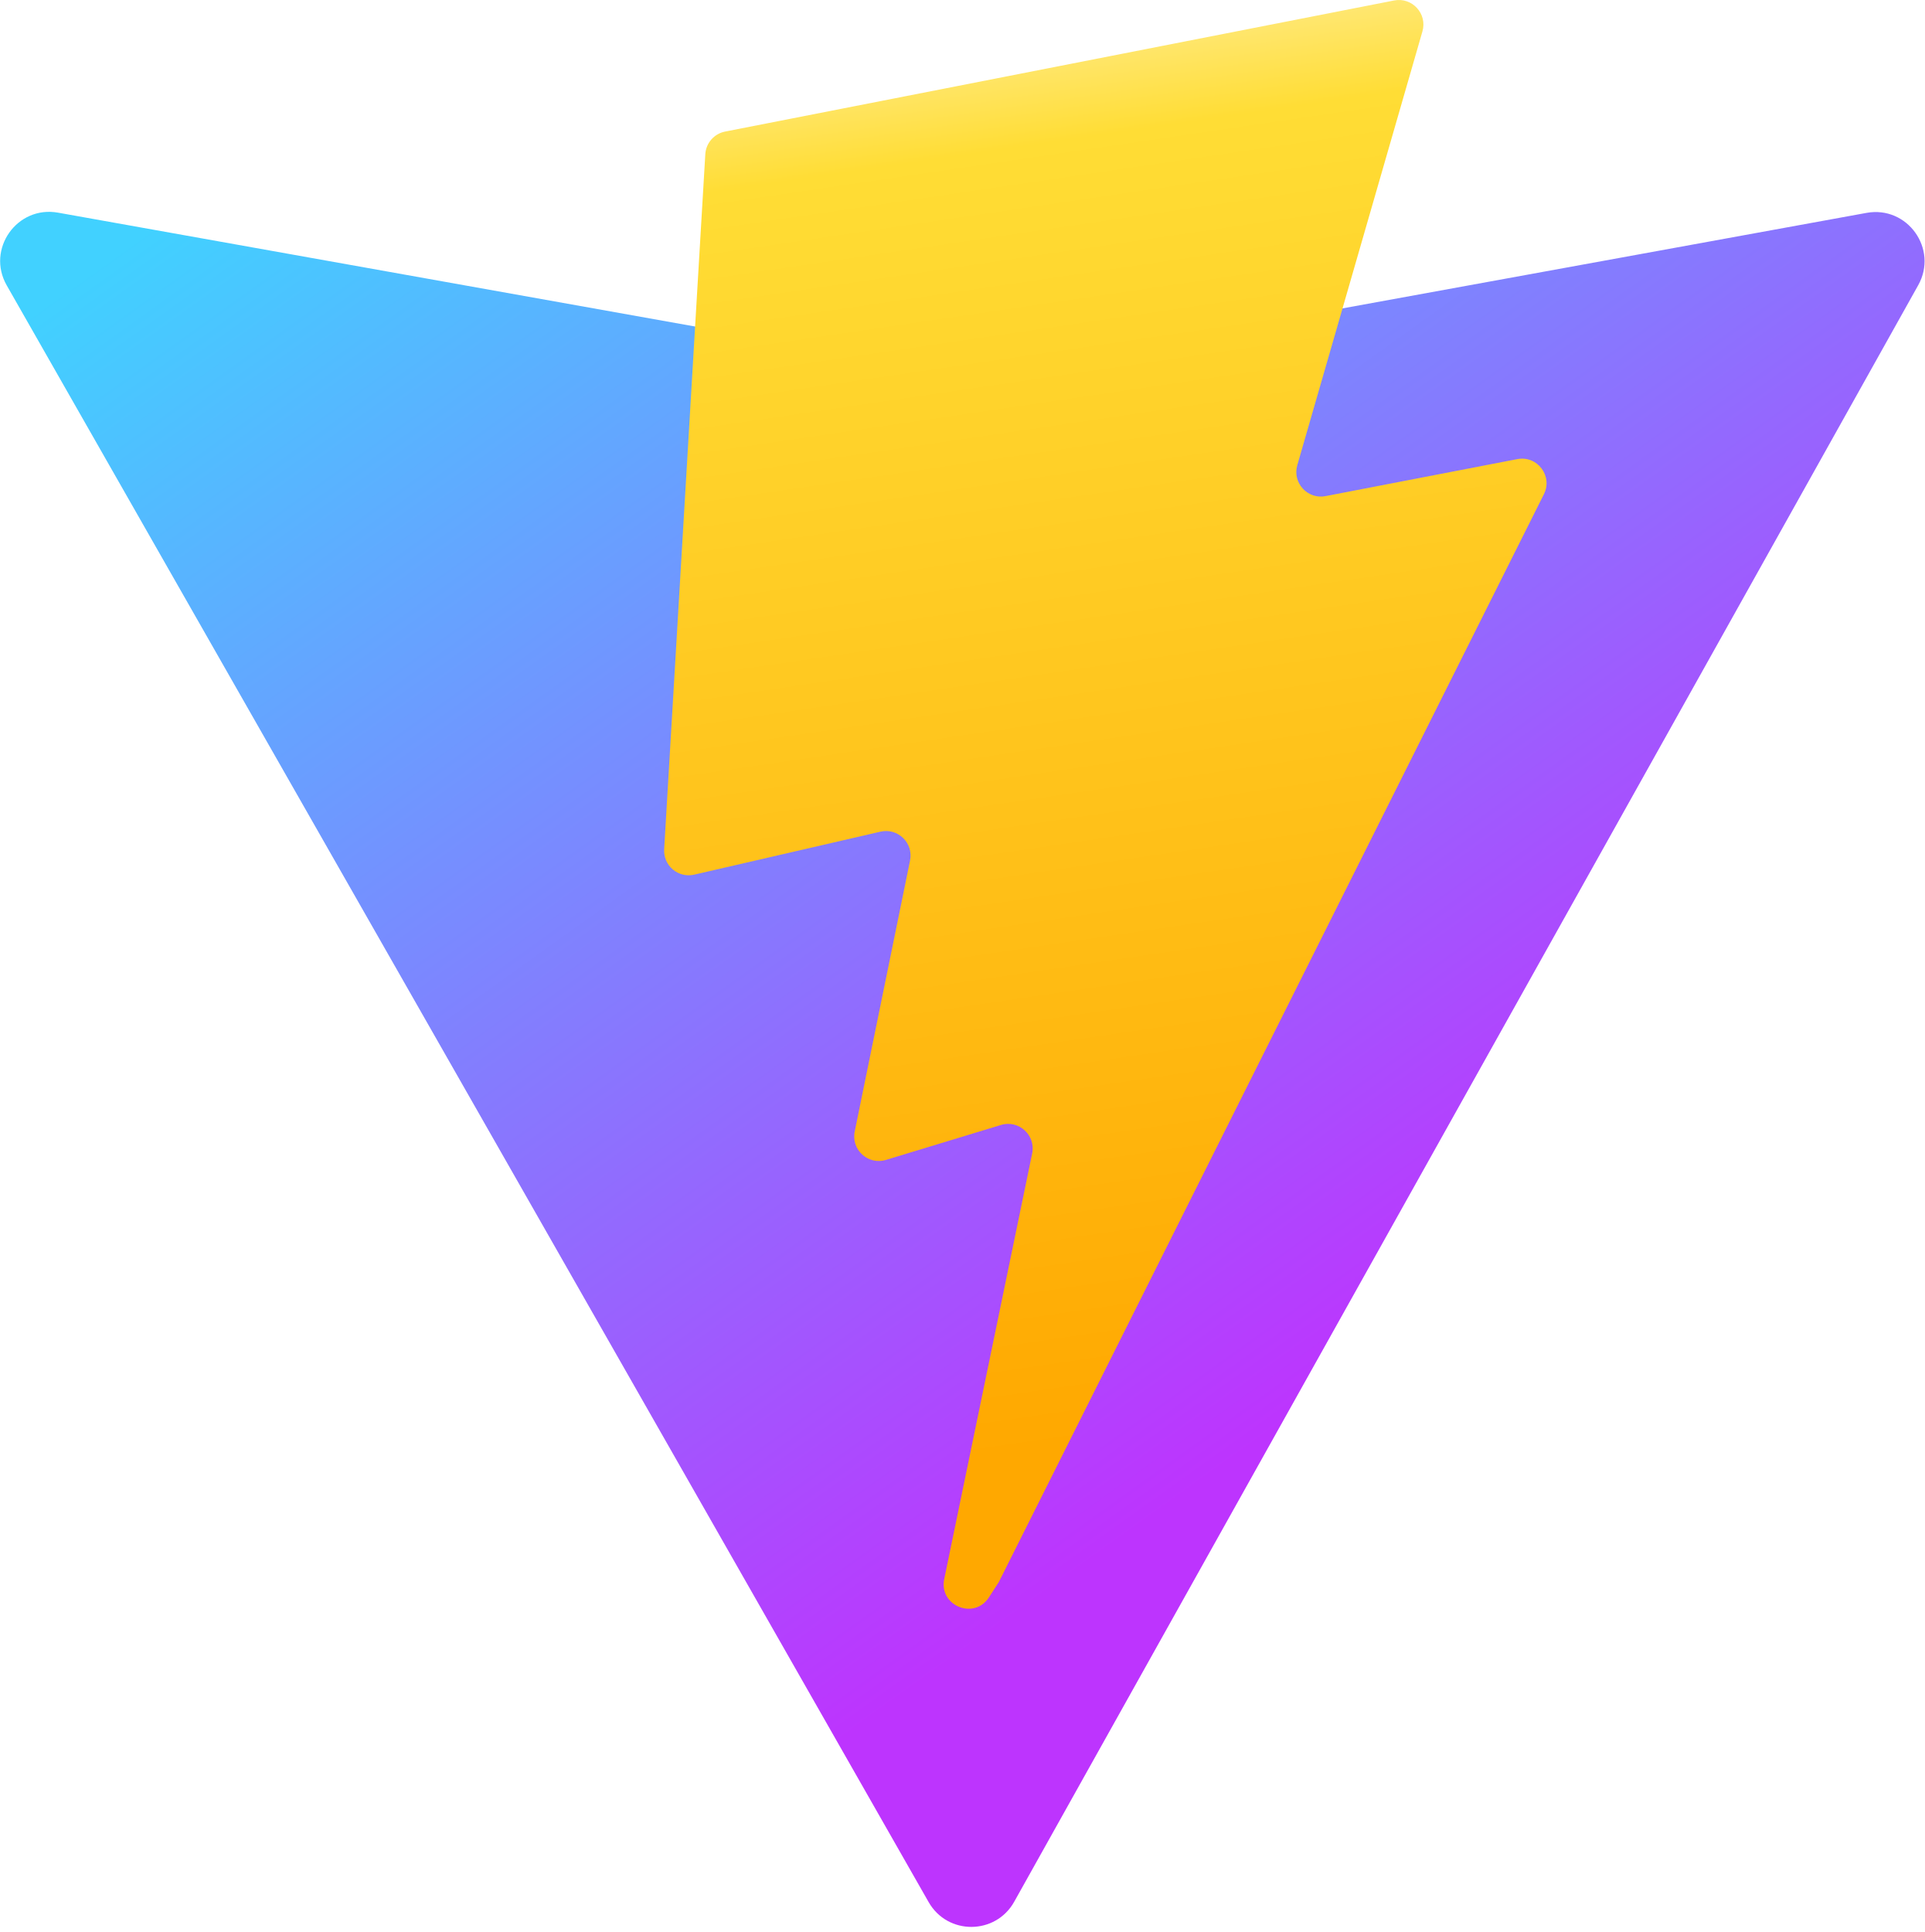
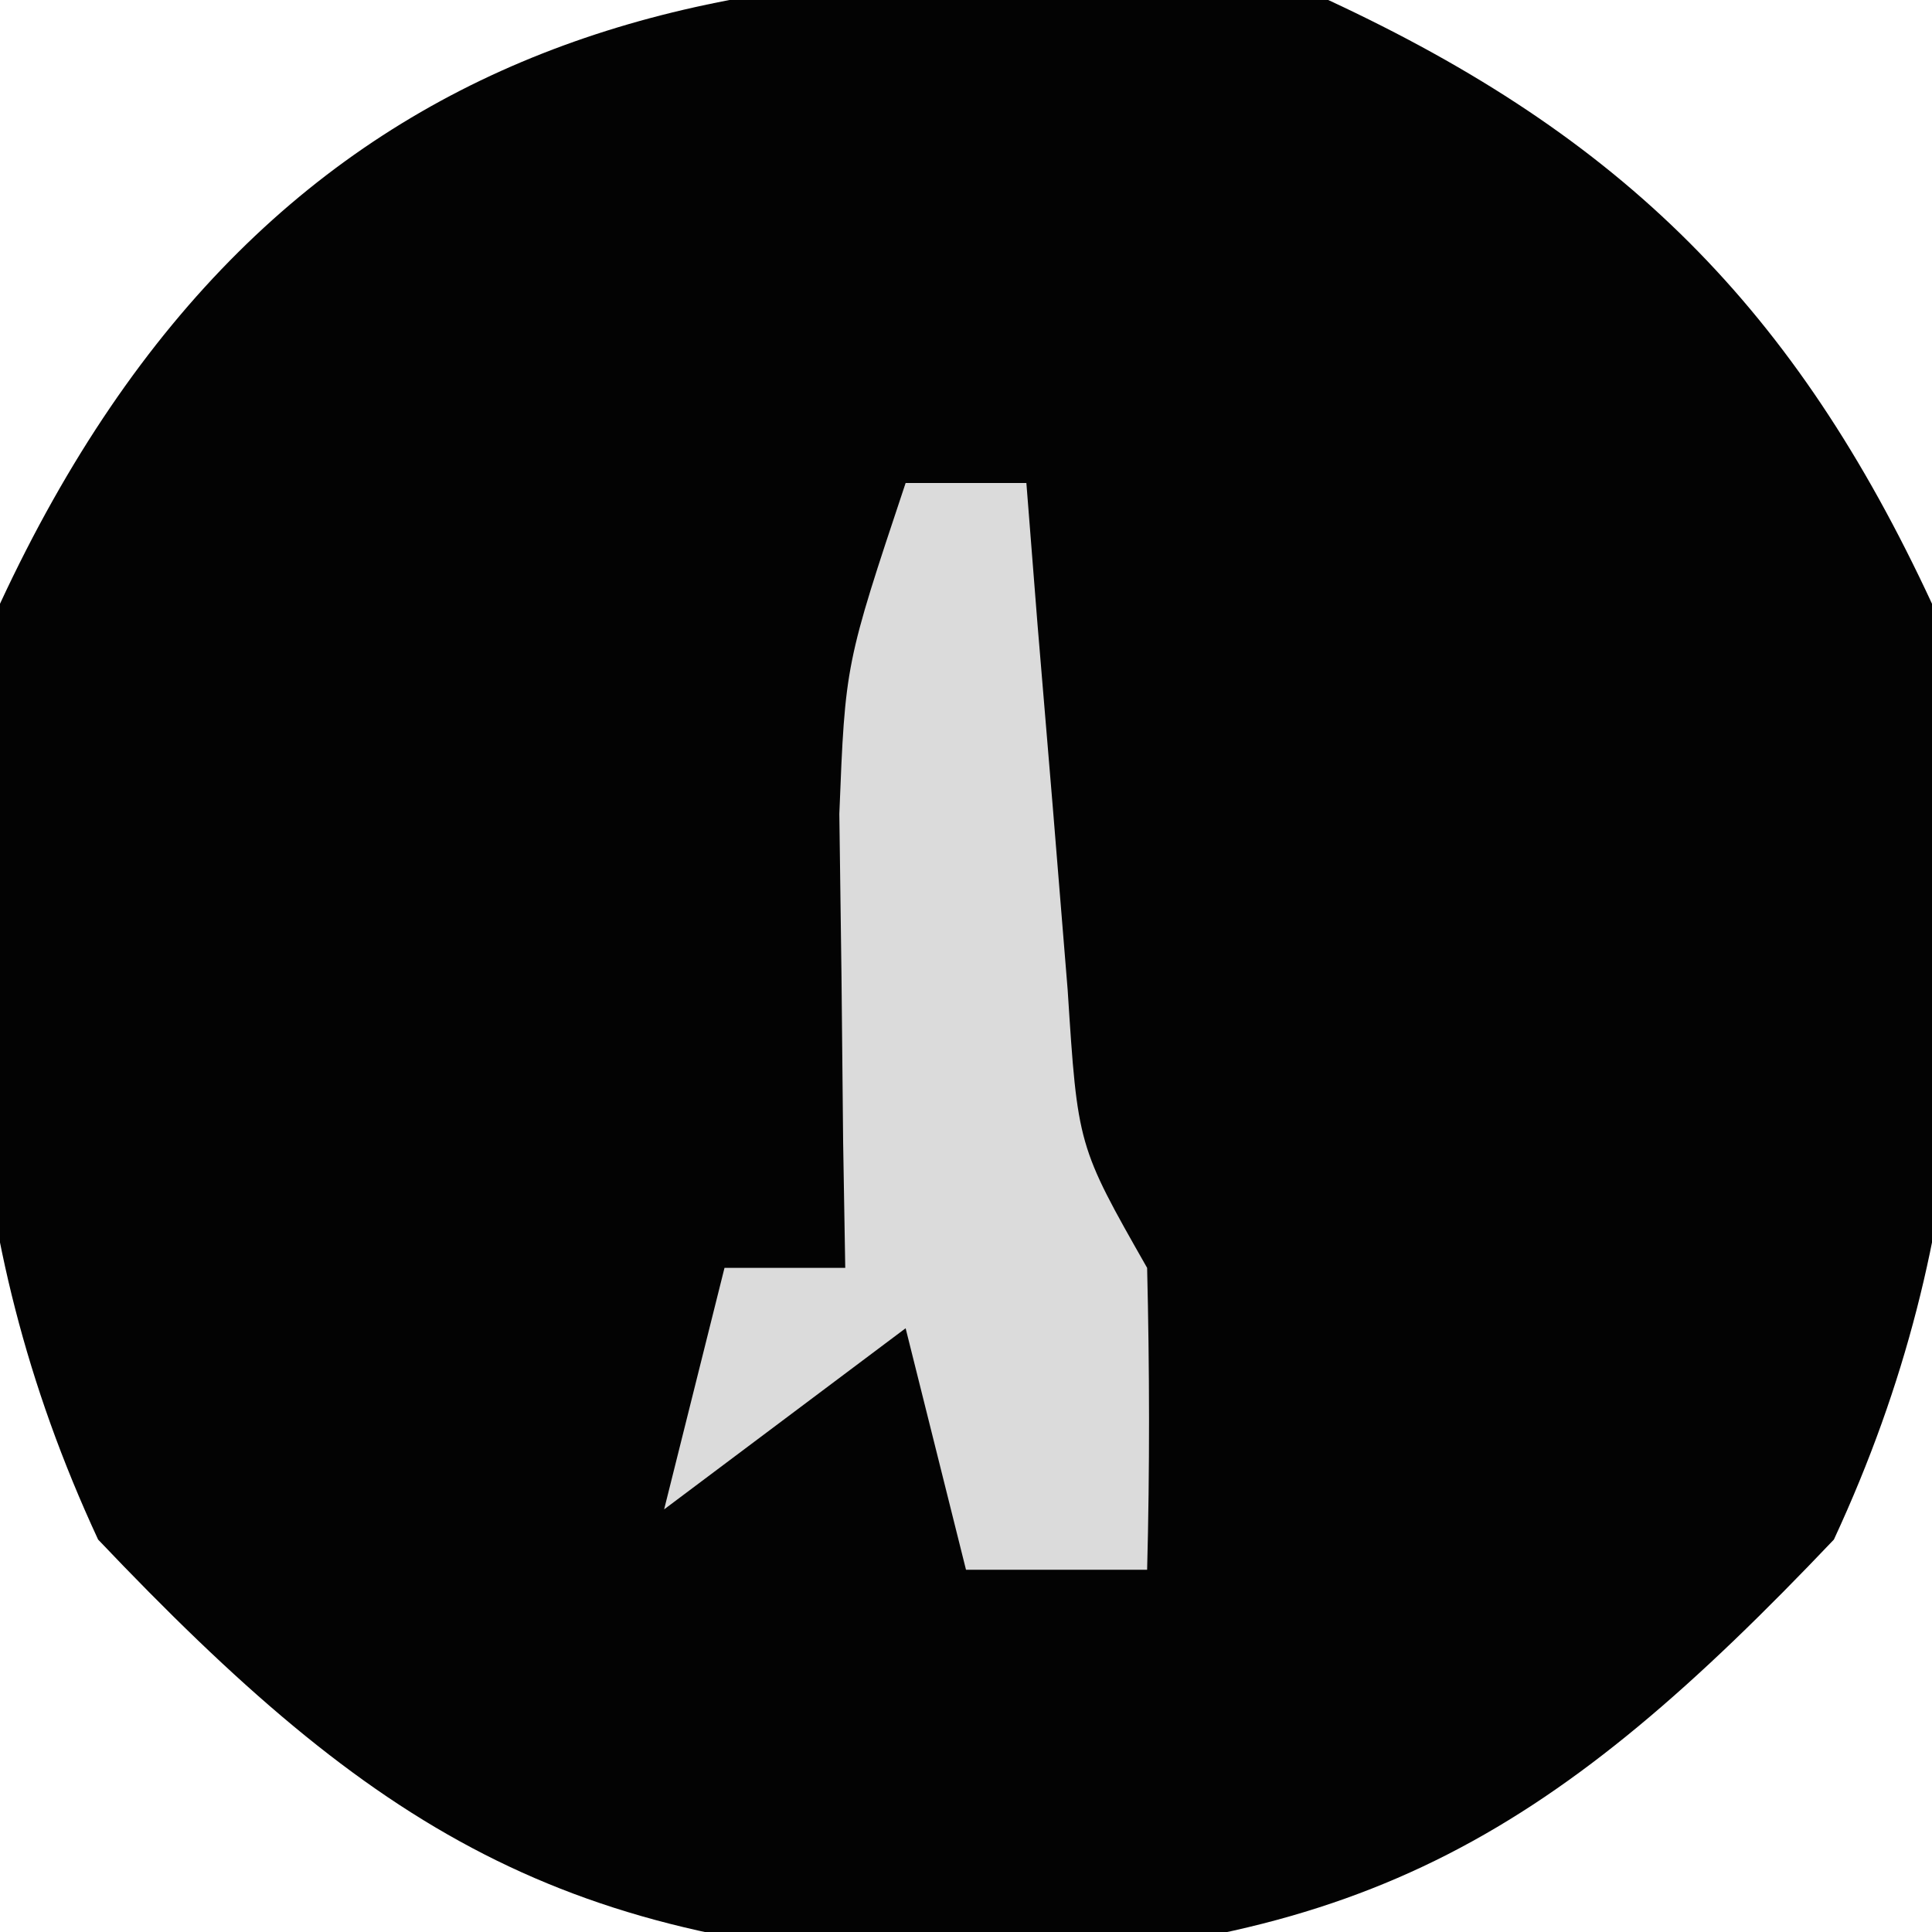
- <svg xmlns="http://www.w3.org/2000/svg" aria-hidden="true" role="img" class="iconify iconify--logos" width="31.88" height="32" preserveAspectRatio="xMidYMid meet" viewBox="0 0 256 257">
-   <defs>
-     <linearGradient id="IconifyId1813088fe1fbc01fb466" x1="-.828%" x2="57.636%" y1="7.652%" y2="78.411%">
-       <stop offset="0%" stop-color="#41D1FF" />
-       <stop offset="100%" stop-color="#BD34FE" />
-     </linearGradient>
-     <linearGradient id="IconifyId1813088fe1fbc01fb467" x1="43.376%" x2="50.316%" y1="2.242%" y2="89.03%">
-       <stop offset="0%" stop-color="#FFEA83" />
-       <stop offset="8.333%" stop-color="#FFDD35" />
-       <stop offset="100%" stop-color="#FFA800" />
-     </linearGradient>
-   </defs>
-   <path fill="url(#IconifyId1813088fe1fbc01fb466)" d="M255.153 37.938L134.897 252.976c-2.483 4.44-8.862 4.466-11.382.048L.875 37.958c-2.746-4.814 1.371-10.646 6.827-9.67l120.385 21.517a6.537 6.537 0 0 0 2.322-.004l117.867-21.483c5.438-.991 9.574 4.796 6.877 9.62Z" />
-   <path fill="url(#IconifyId1813088fe1fbc01fb467)" d="M185.432.063L96.44 17.501a3.268 3.268 0 0 0-2.634 3.014l-5.474 92.456a3.268 3.268 0 0 0 3.997 3.378l24.777-5.718c2.318-.535 4.413 1.507 3.936 3.838l-7.361 36.047c-.495 2.426 1.782 4.5 4.151 3.78l15.304-4.649c2.372-.72 4.652 1.36 4.15 3.788l-11.698 56.621c-.732 3.542 3.979 5.473 5.943 2.437l1.313-2.028l72.516-144.72c1.215-2.423-.88-5.186-3.54-4.672l-25.505 4.922c-2.396.462-4.435-1.77-3.759-4.114l16.646-57.705c.677-2.35-1.37-4.583-3.769-4.113Z" />
+ <svg xmlns="http://www.w3.org/2000/svg" version="1.1" width="32" height="32">
+   <path d="M0 0 C4.885 2.268 7.732 5.115 10 10 C10.754 15.6 10.773 20.335 8.375 25.5 C3.801 30.314 0.691 32.252 -6 32.5 C-12.691 32.252 -15.801 30.314 -20.375 25.5 C-22.773 20.335 -22.754 15.6 -22 10 C-17.522 0.355 -9.853 -1.326 0 0 Z " fill="#030303" transform="translate(22,0)" />
+   <path d="M0 0 C0.66 0 1.32 0 2 0 C2.061 0.771 2.121 1.542 2.184 2.336 C2.267 3.339 2.351 4.342 2.438 5.375 C2.519 6.373 2.6 7.37 2.684 8.398 C2.85 10.979 2.85 10.979 4 13 C4.04 14.666 4.044 16.334 4 18 C3.01 18 2.02 18 1 18 C0.67 16.68 0.34 15.36 0 14 C-1.32 14.99 -2.64 15.98 -4 17 C-3.67 15.68 -3.34 14.36 -3 13 C-2.34 13 -1.68 13 -1 13 C-1.012 12.313 -1.023 11.626 -1.035 10.918 C-1.044 10.017 -1.053 9.116 -1.062 8.188 C-1.074 7.294 -1.086 6.401 -1.098 5.48 C-1 3 -1 3 0 0 Z " fill="#DBDBDB" transform="translate(15,8)" />
</svg>
